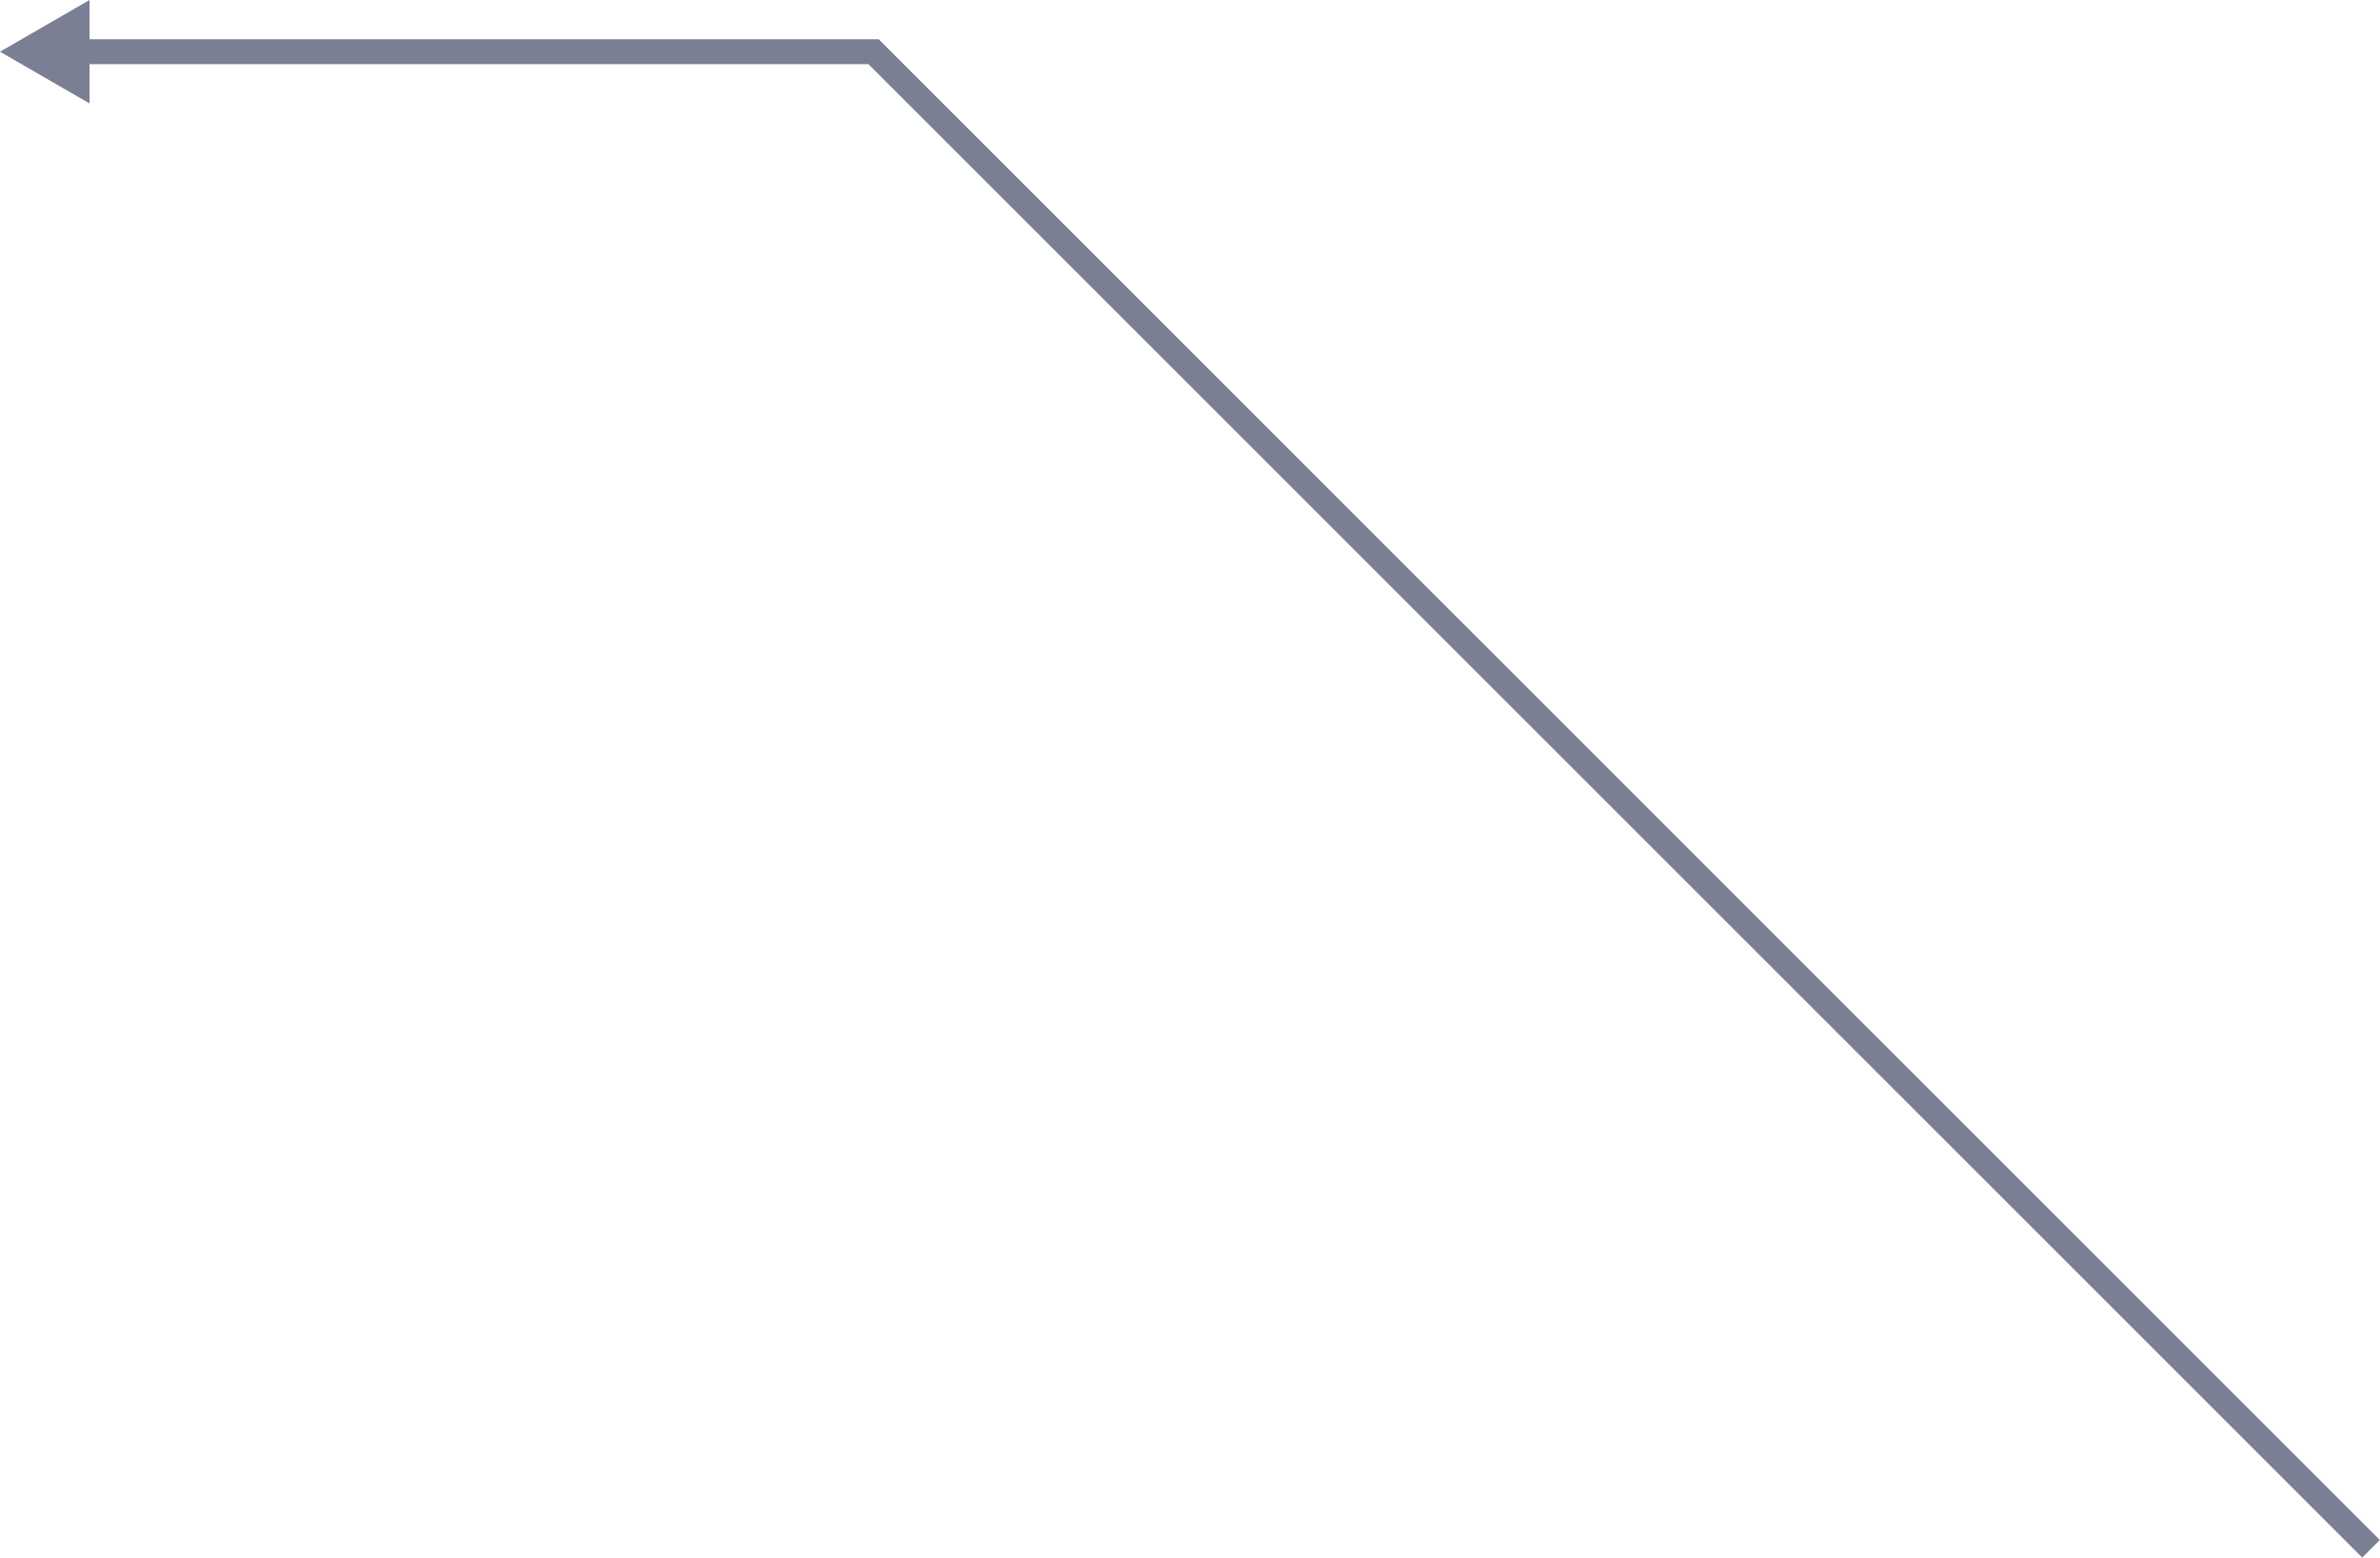
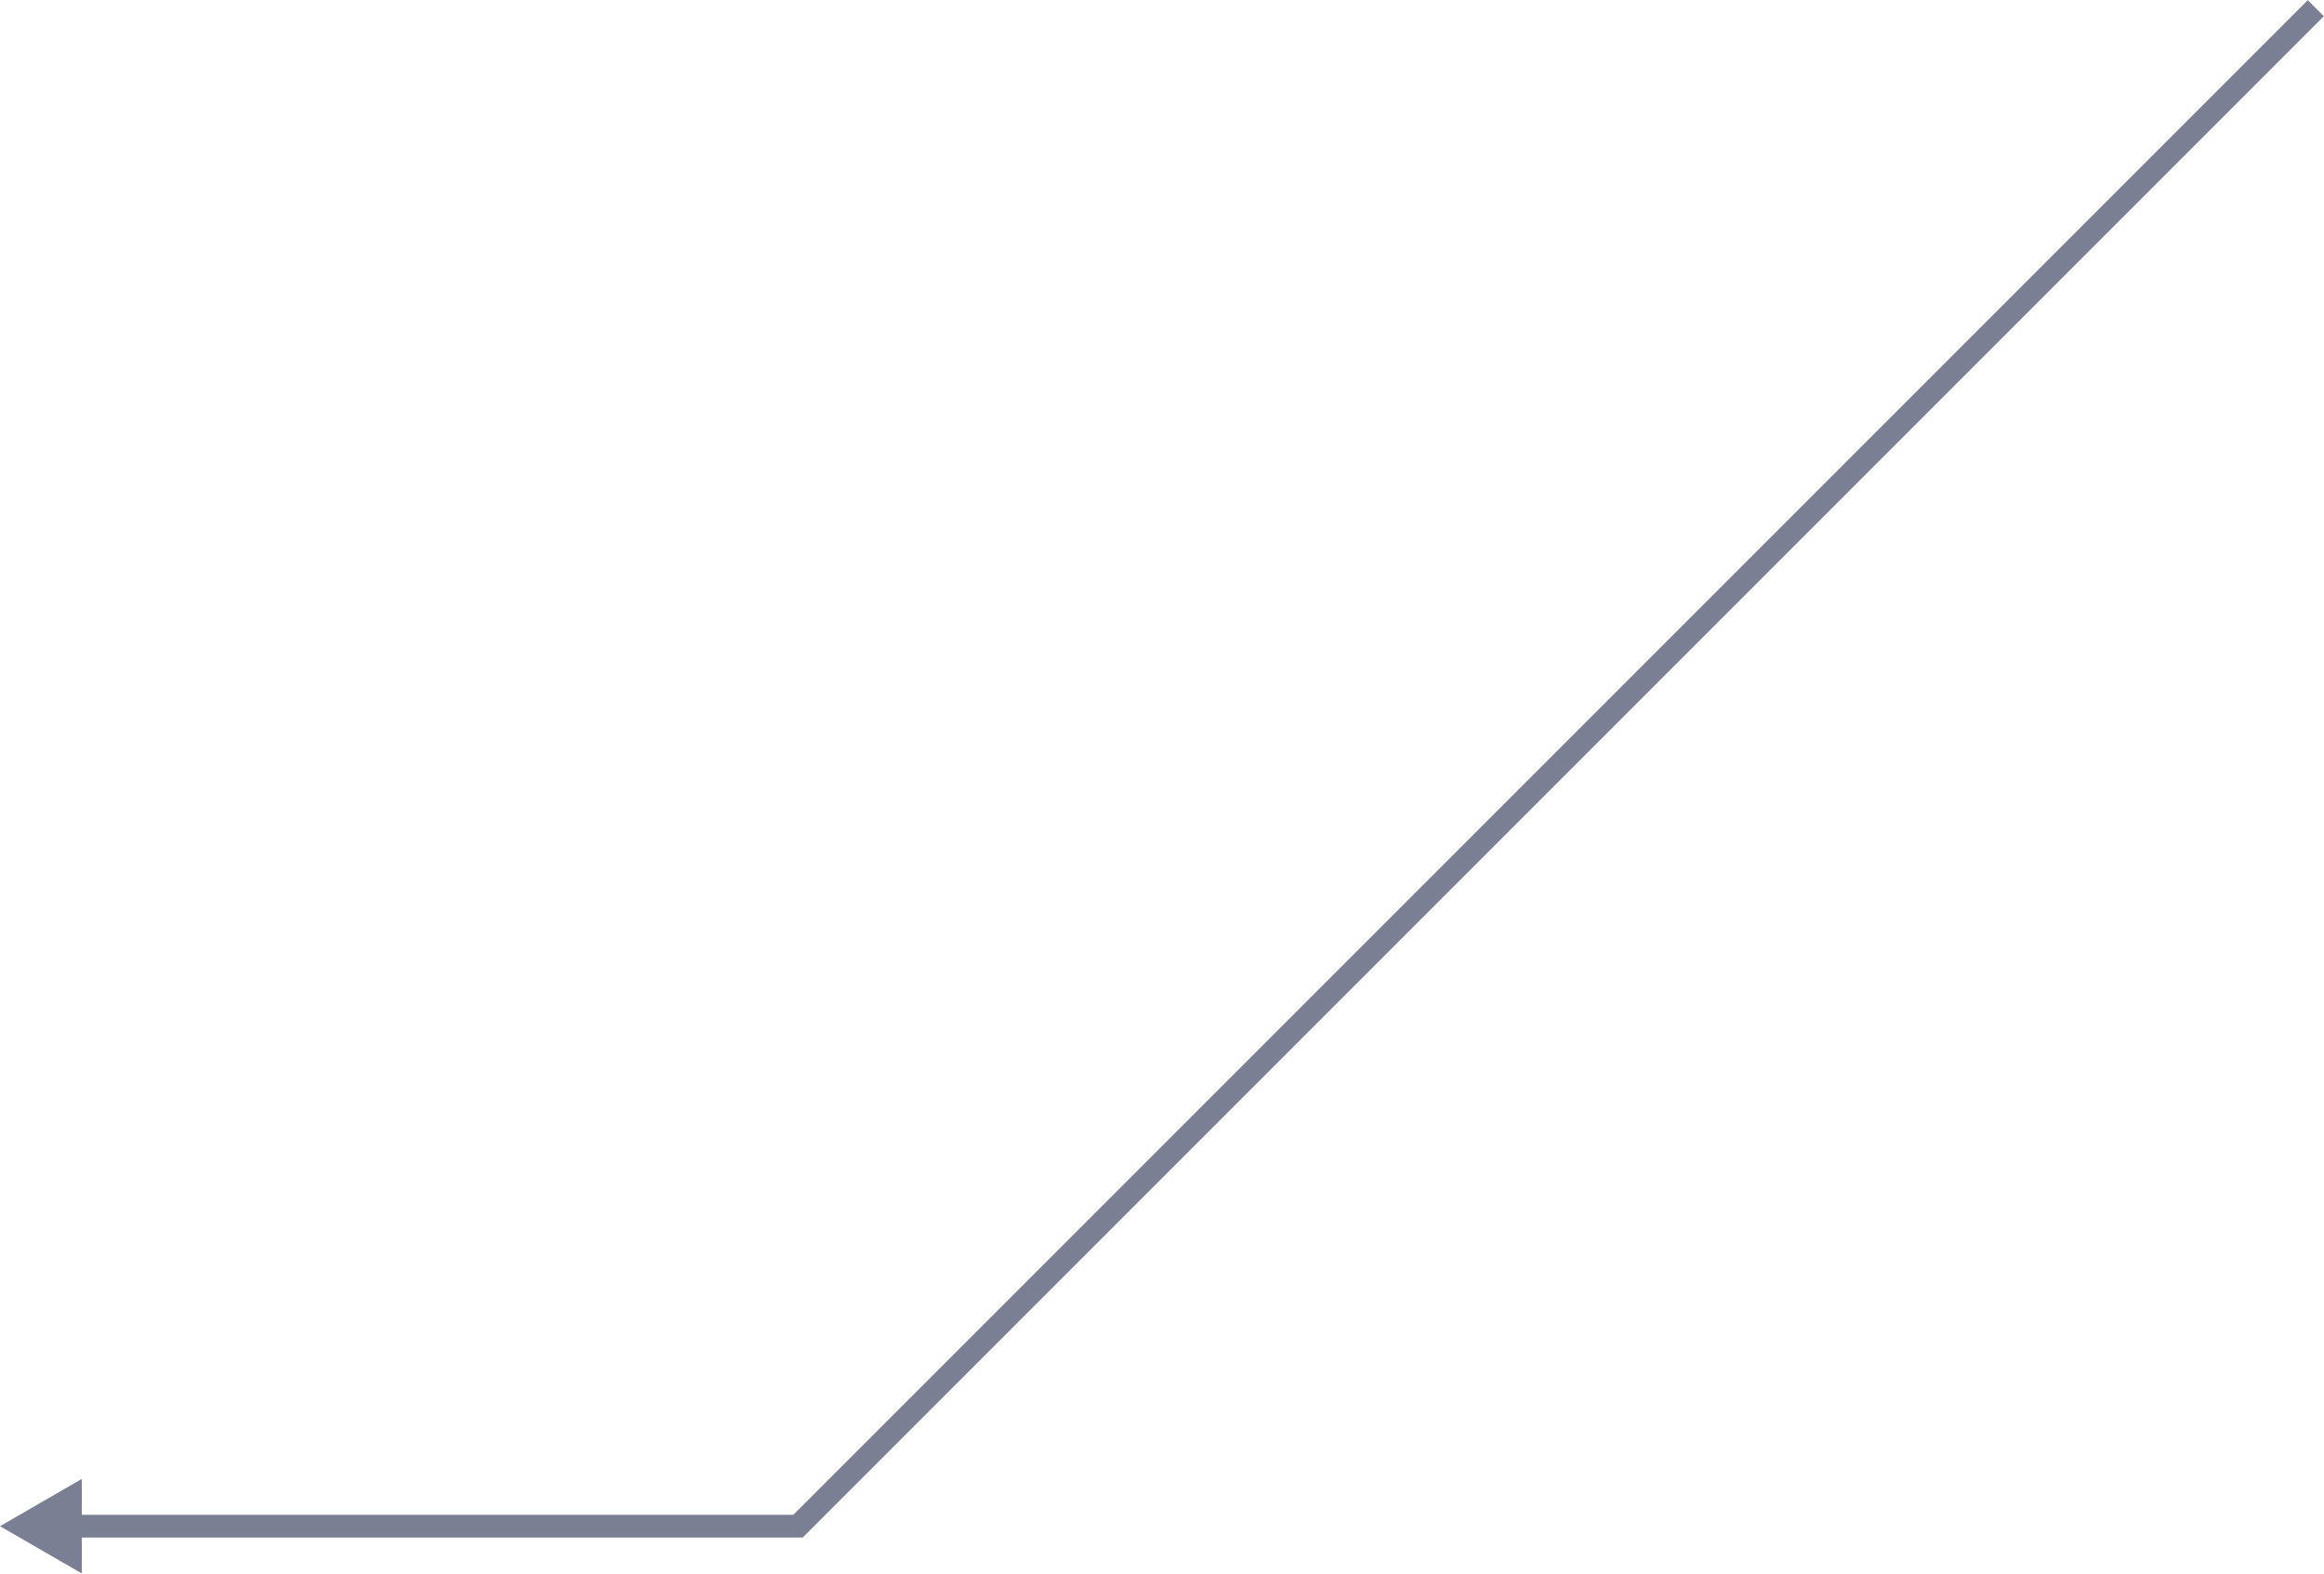
- <svg xmlns="http://www.w3.org/2000/svg" version="1.1" id="Layer_1" x="0px" y="0px" viewBox="0 0 239.2 156.6" style="enable-background:new 0 0 239.2 156.6;" xml:space="preserve">
+ <svg xmlns="http://www.w3.org/2000/svg" version="1.1" id="Layer_1" x="0px" y="0px" viewBox="0 0 255.7 173.1" style="enable-background:new 0 0 255.7 173.1;" xml:space="preserve">
  <style type="text/css">
	.st0{fill:none;stroke:#7A7F93;stroke-width:2.5;stroke-miterlimit:10;}
	.st1{fill:#7A7F93;}
</style>
  <g>
    <g>
-       <polyline class="st0" points="238.3,155.7 87.8,5.2 7.5,5.2   " />
+       <polyline class="st0" points="7.5,167.9 87.8,167.9 254.8,0.9   " />
      <g>
-         <polygon class="st1" points="9,0 0,5.2 9,10.4    " />
+         <polygon class="st1" points="9,162.7 0,167.9 9,173.1    " />
      </g>
    </g>
  </g>
</svg>
